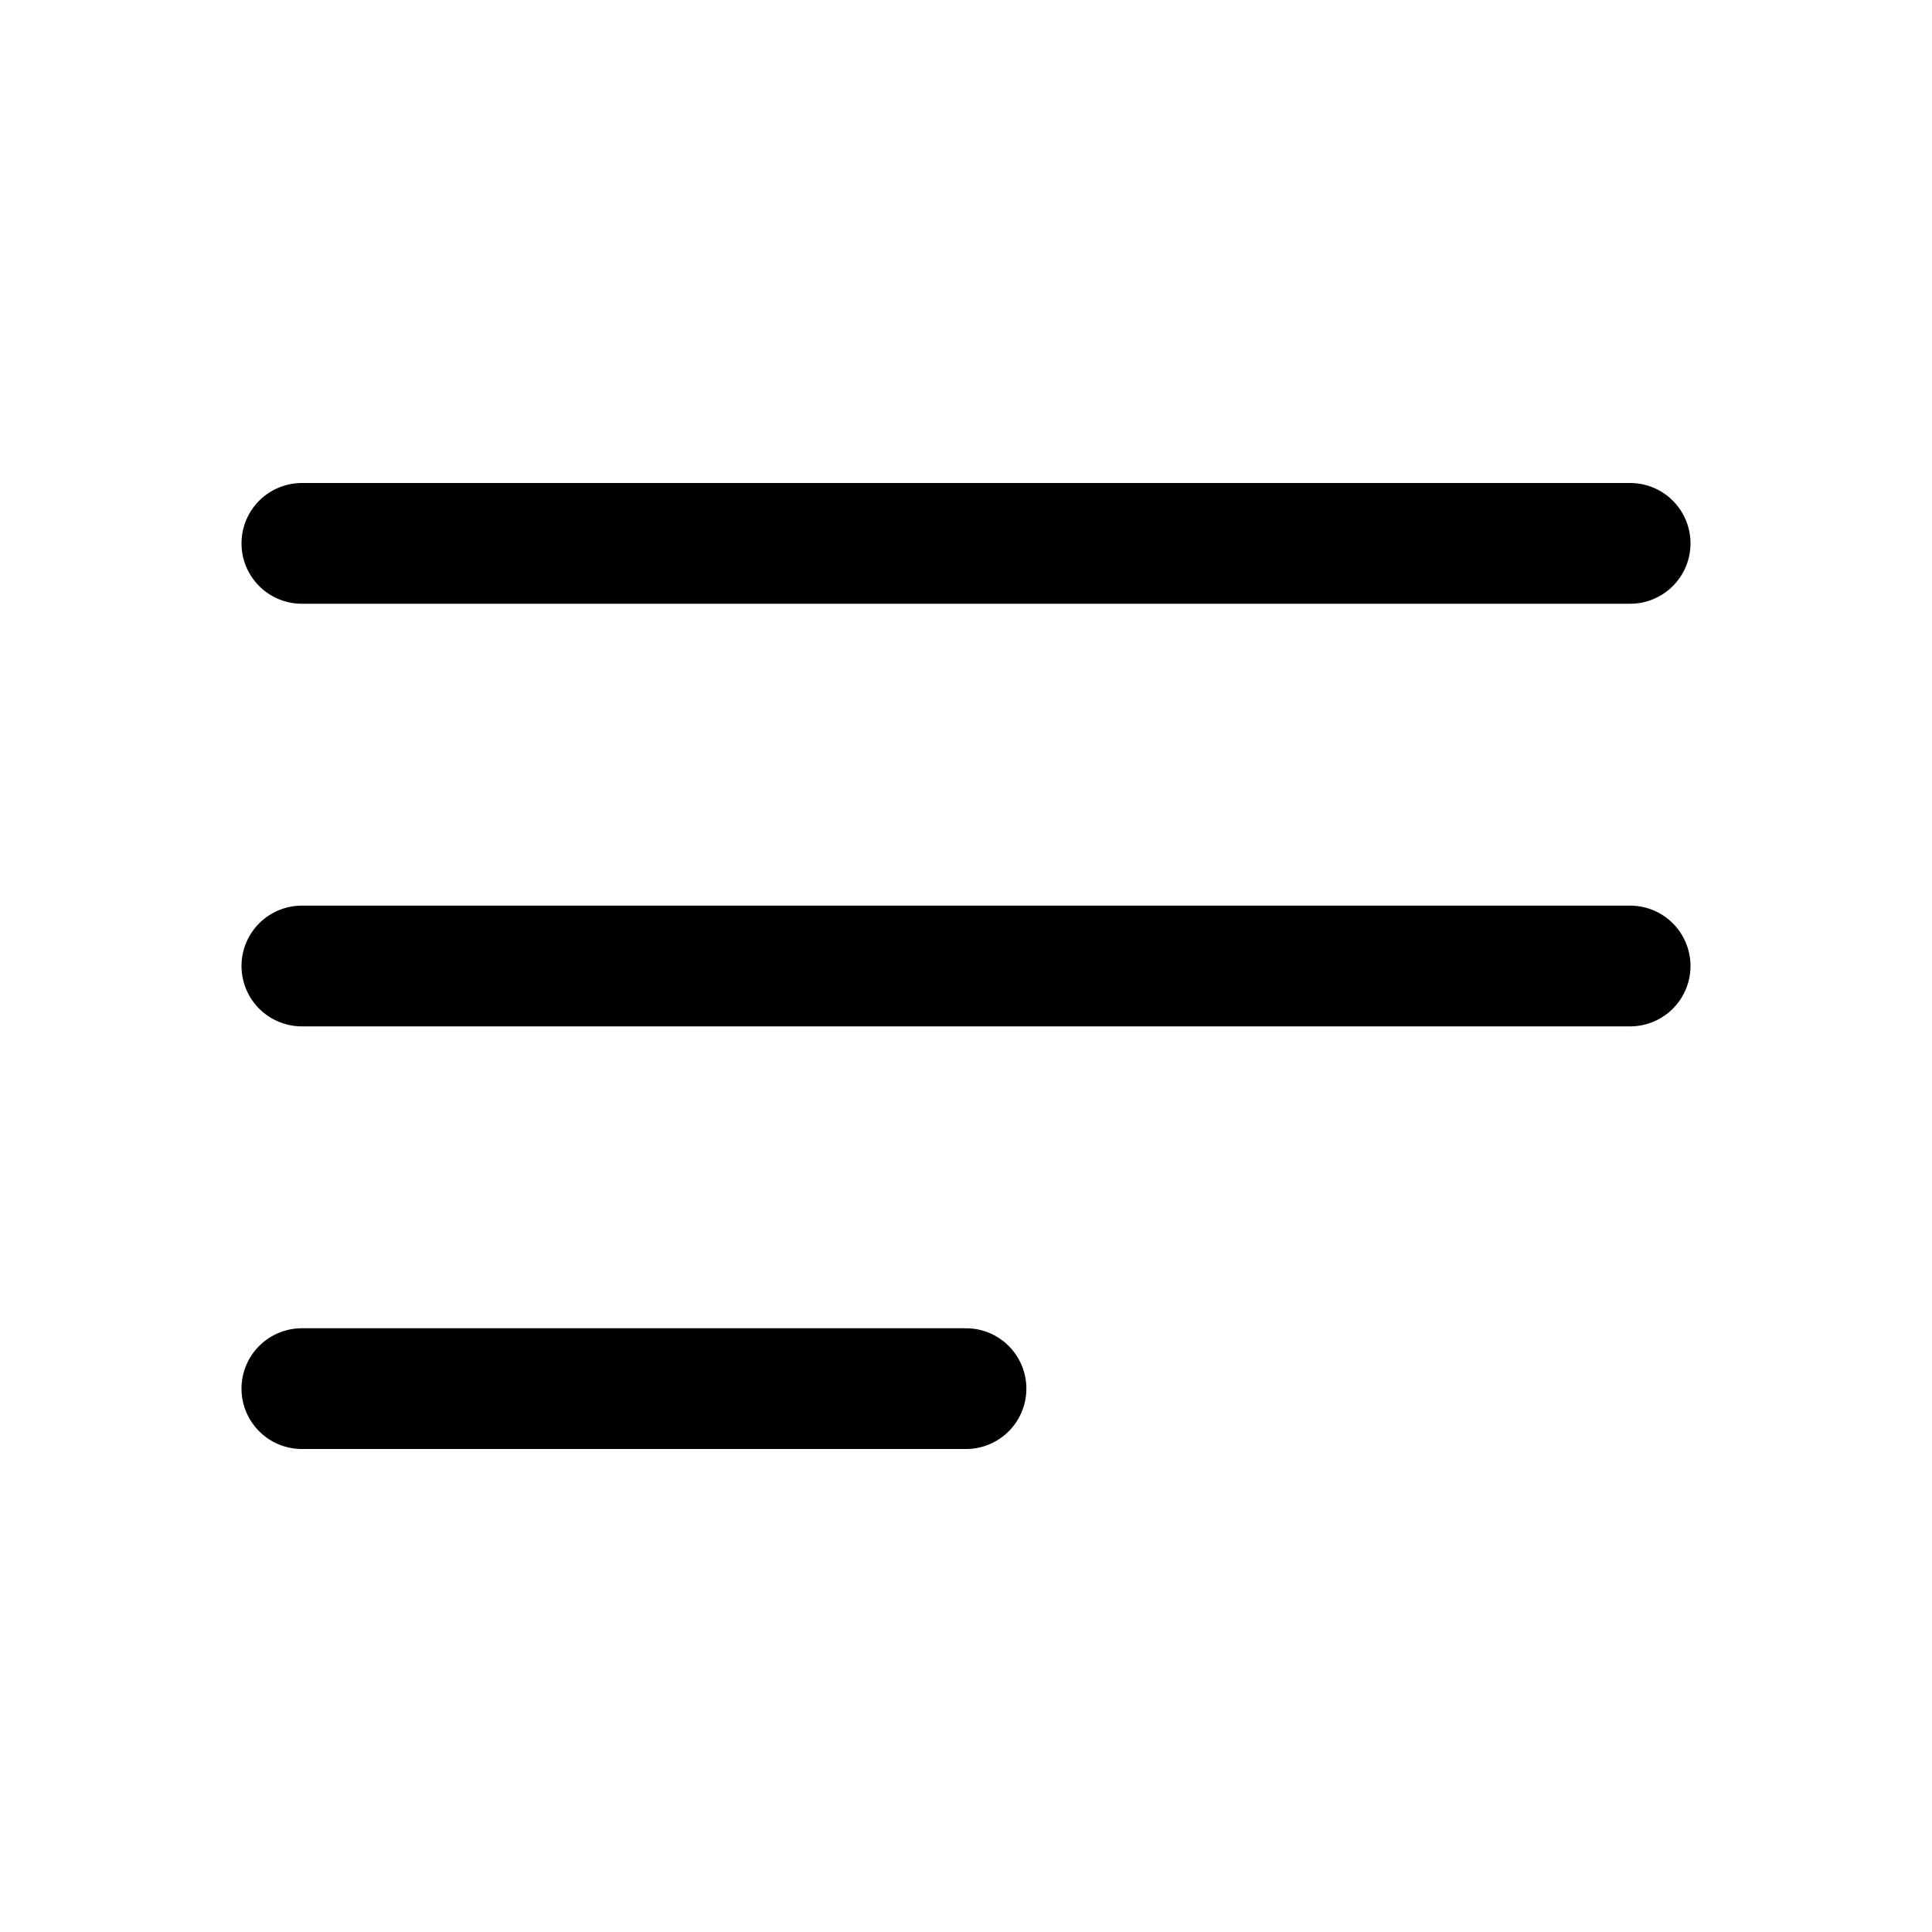
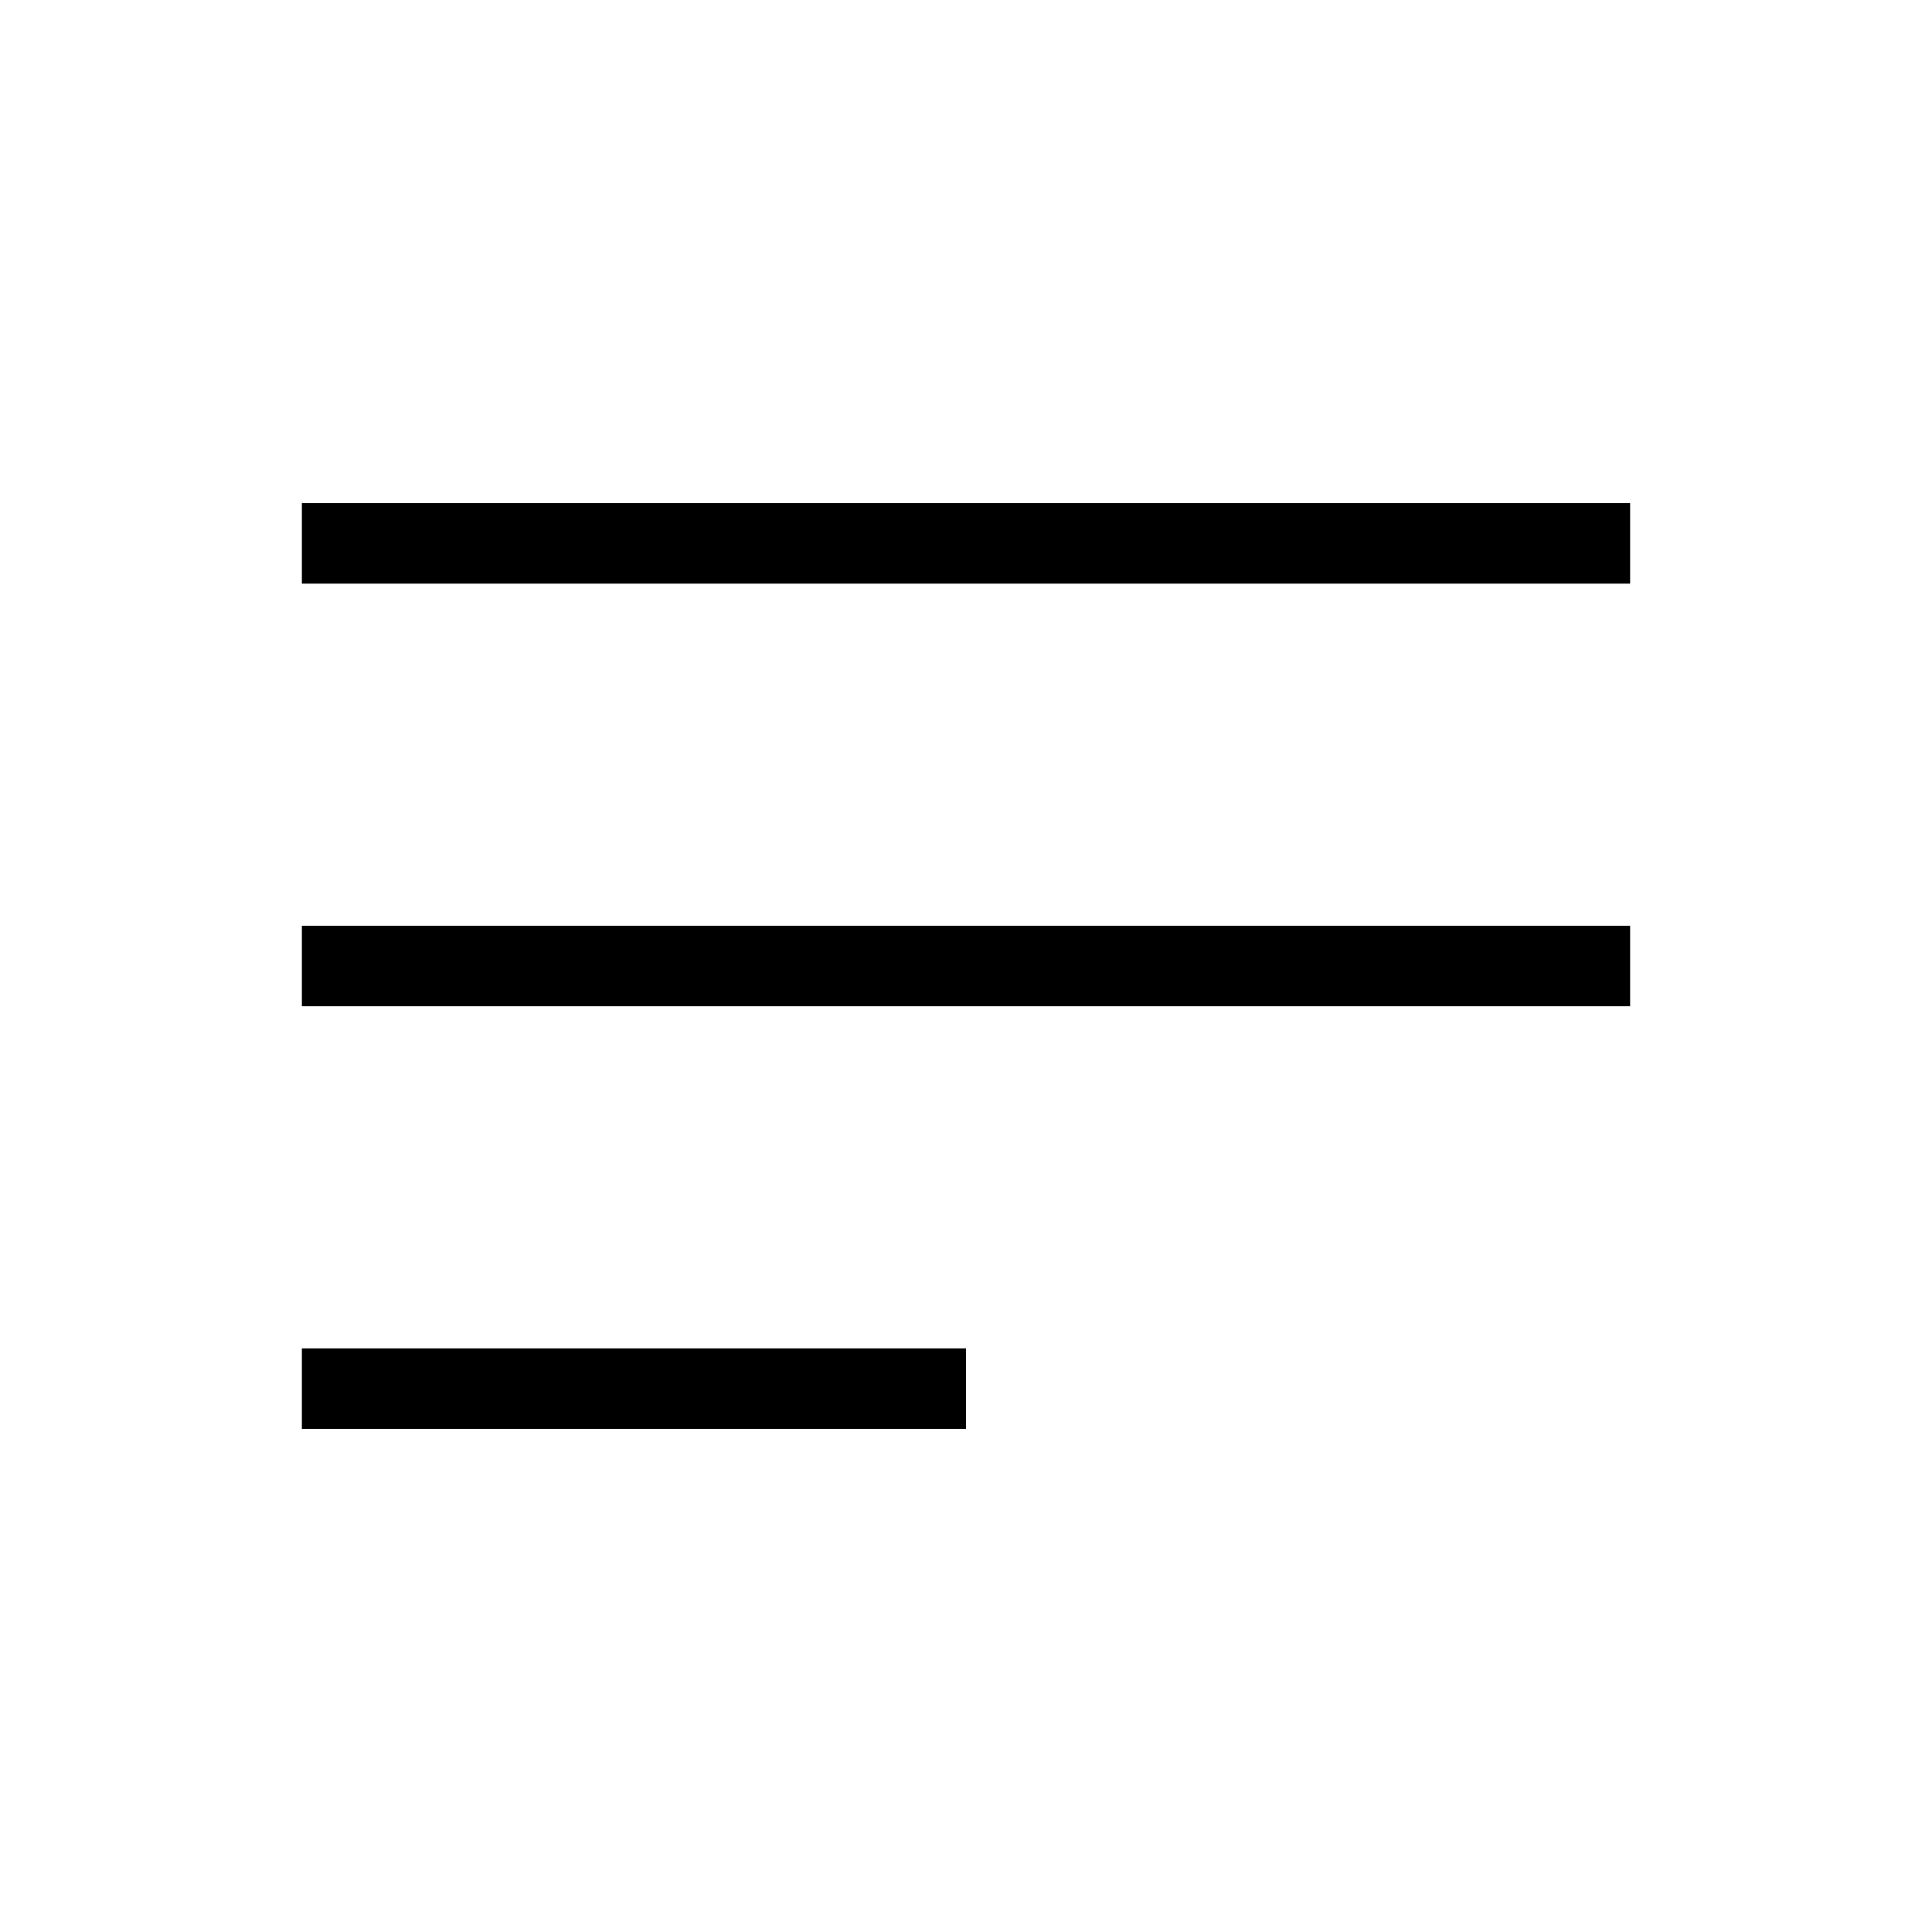
- <svg xmlns="http://www.w3.org/2000/svg" fill="none" viewBox="0 0 24 24" stroke-width="1.5" stroke="currentColor" class="size-6">
-   <path stroke-linecap="round" stroke-linejoin="round" d="M3.75 6.75h16.5M3.75 12h16.5m-16.5 5.25H12" />
+ <svg xmlns="http://www.w3.org/2000/svg" fill="none" viewBox="0 0 24 24" strokeWidth="1.5" stroke="currentColor" className="size-6">
+   <path strokeLinecap="round" strokeLinejoin="round" d="M3.75 6.75h16.5M3.75 12h16.5m-16.5 5.25H12" />
</svg>
